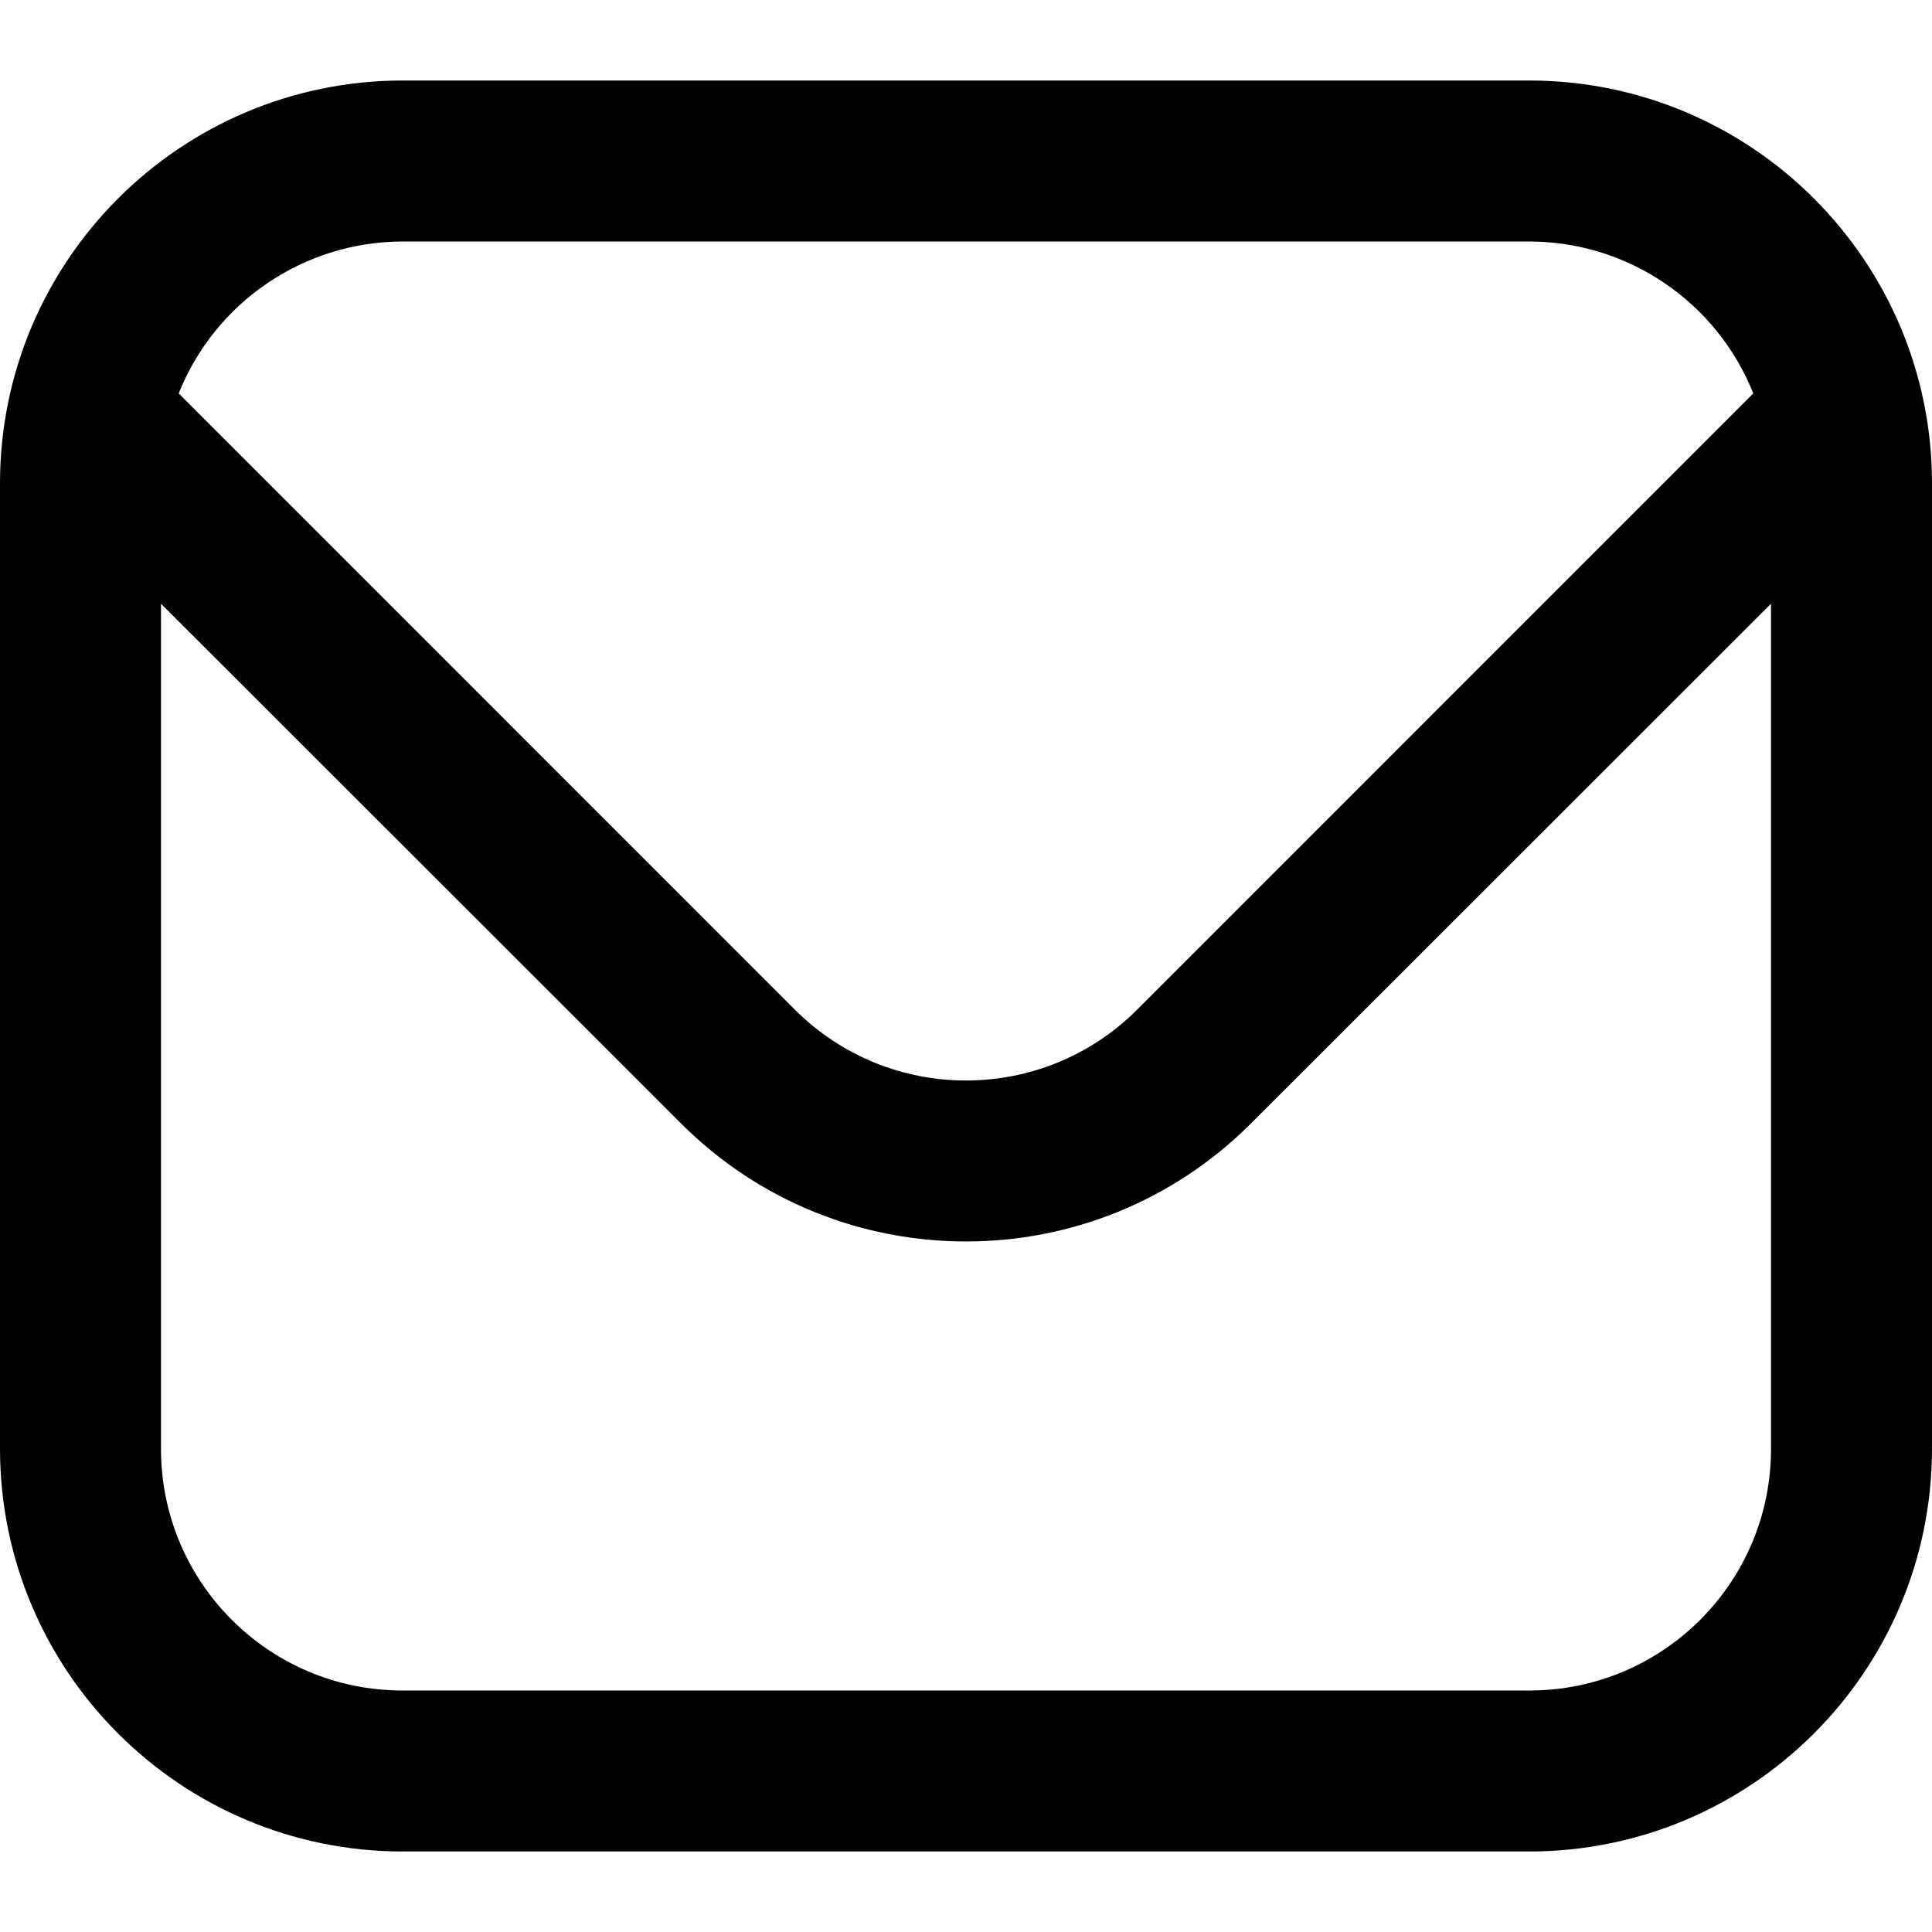
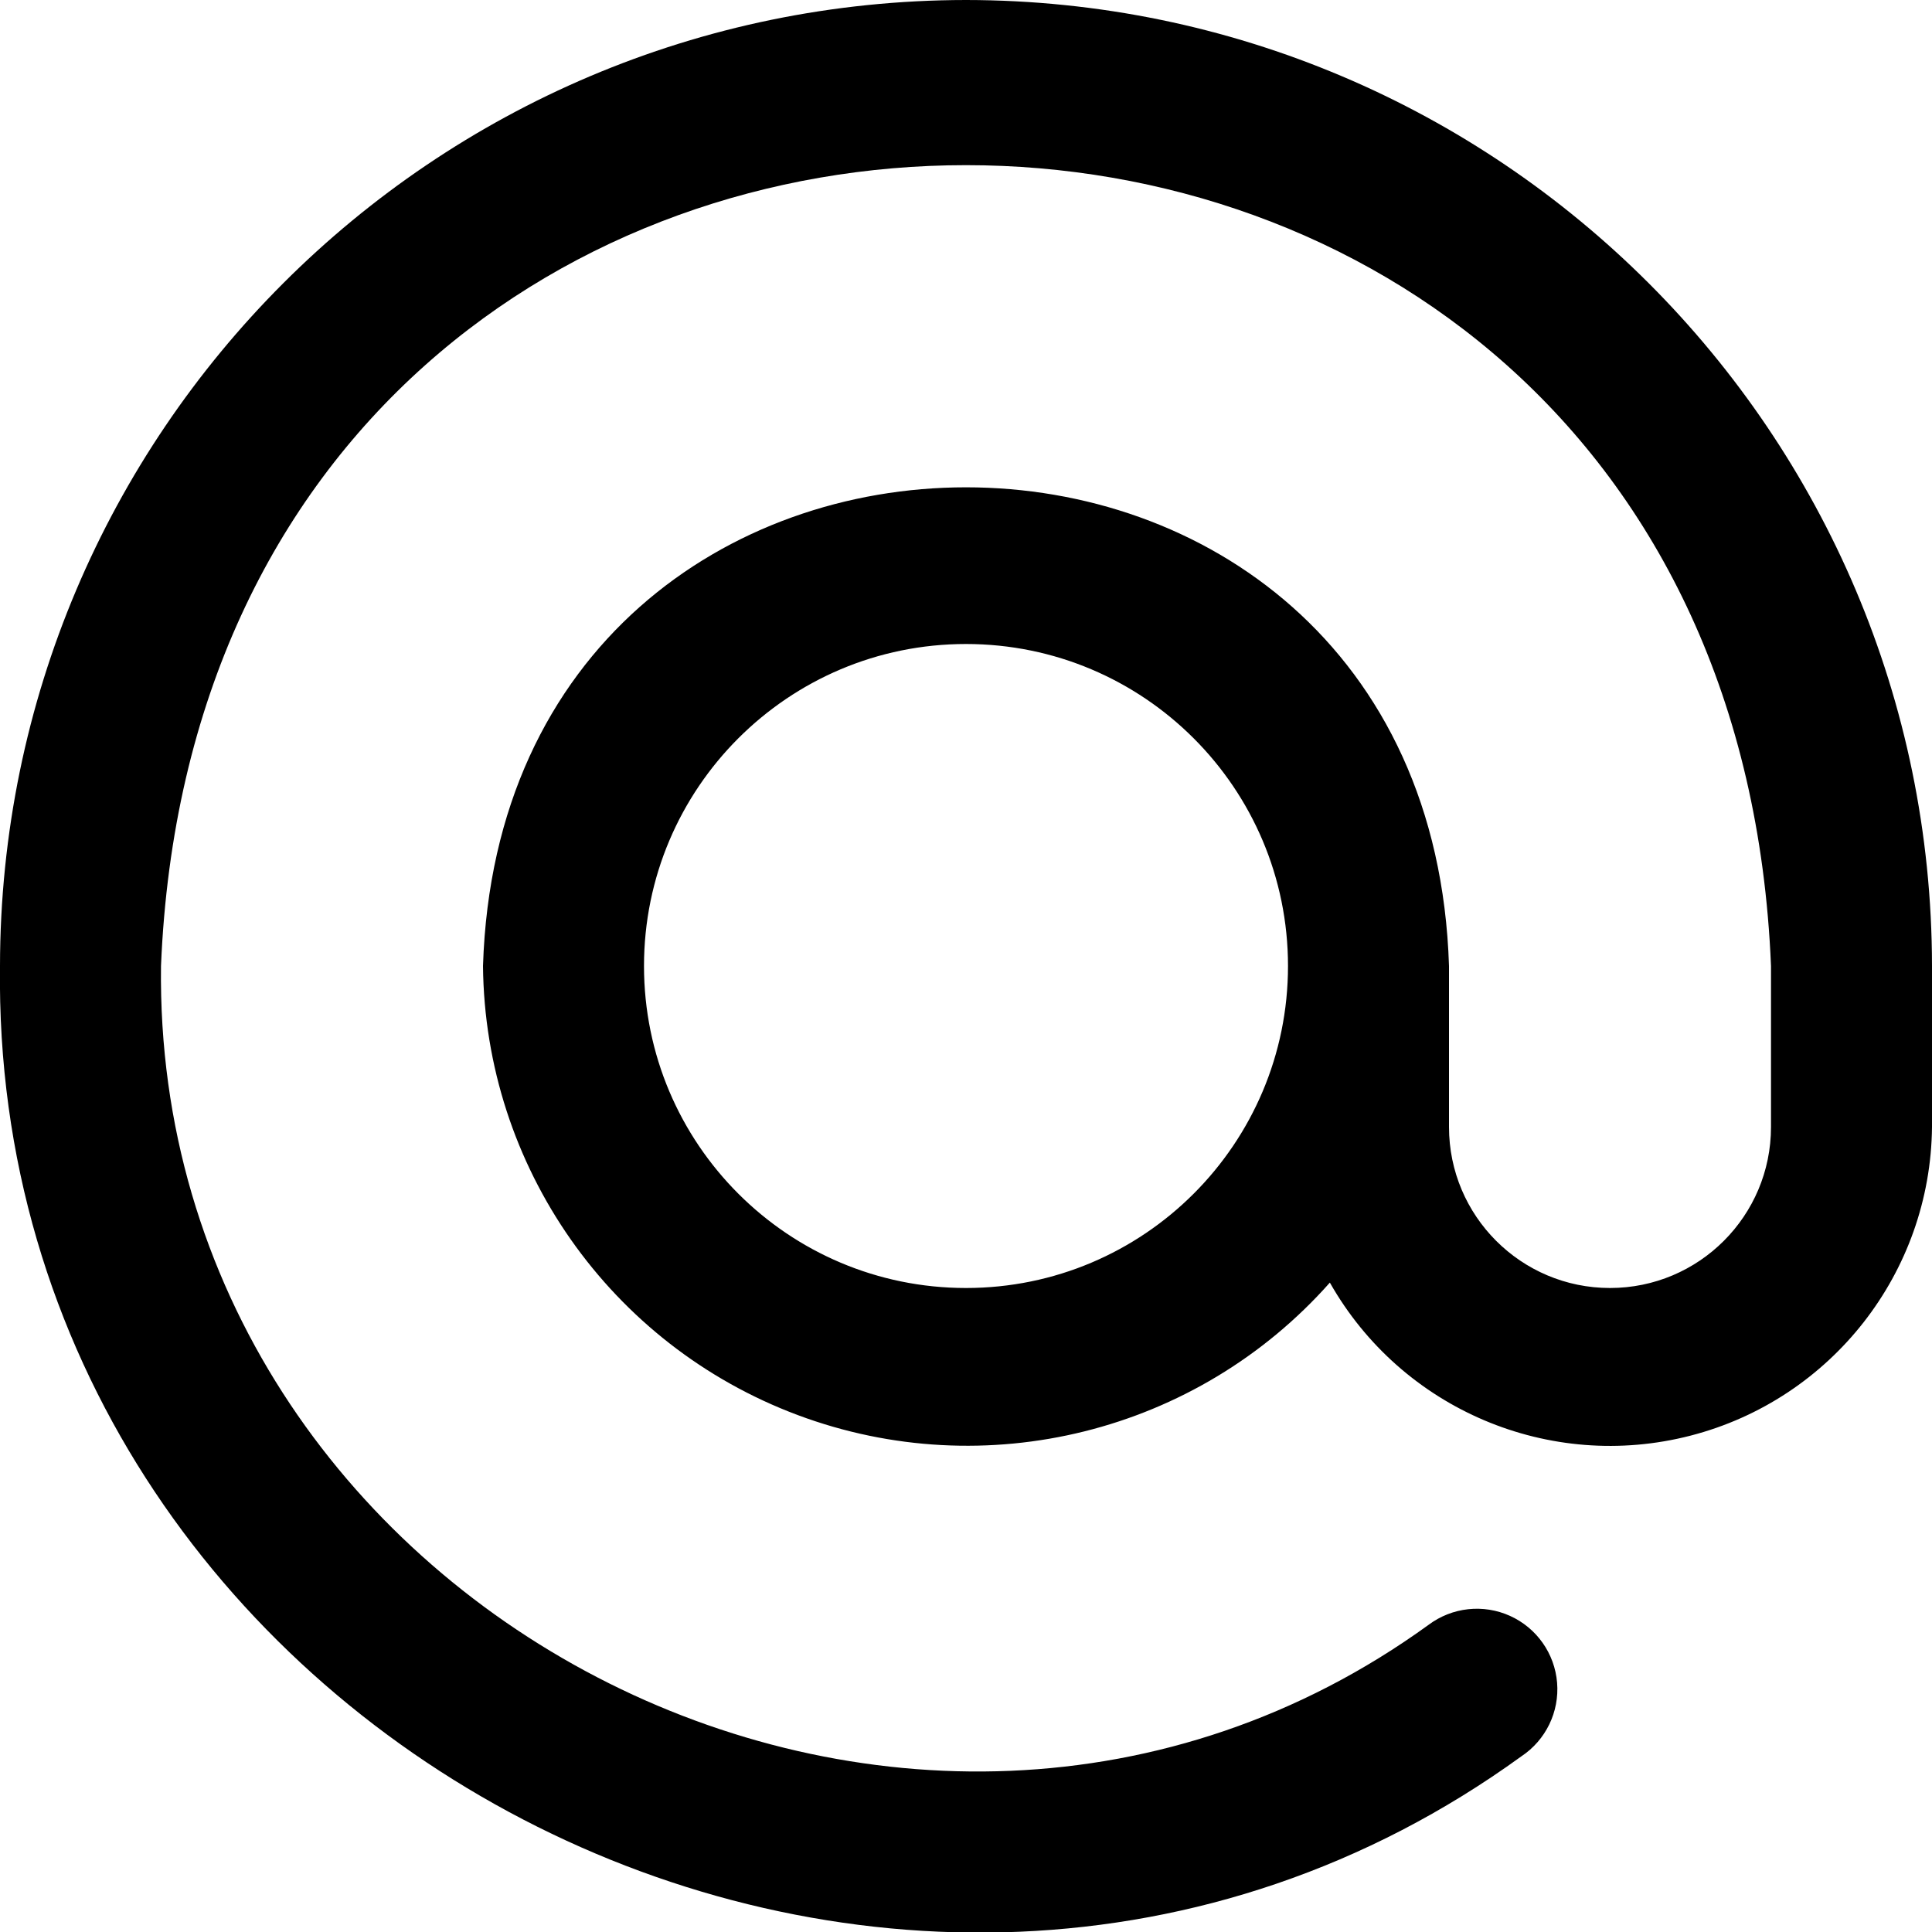
- <svg xmlns="http://www.w3.org/2000/svg" id="Outline" viewBox="0 0 24 24" width="512" height="512">
-   <path d="M19,1H5A5.006,5.006,0,0,0,0,6V18a5.006,5.006,0,0,0,5,5H19a5.006,5.006,0,0,0,5-5V6A5.006,5.006,0,0,0,19,1ZM5,3H19a3,3,0,0,1,2.78,1.887l-7.658,7.659a3.007,3.007,0,0,1-4.244,0L2.22,4.887A3,3,0,0,1,5,3ZM19,21H5a3,3,0,0,1-3-3V7.5L8.464,13.96a5.007,5.007,0,0,0,7.072,0L22,7.5V18A3,3,0,0,1,19,21Z" />
+ <svg xmlns="http://www.w3.org/2000/svg" id="Layer_1" data-name="Layer 1" viewBox="0 0 24 24" width="512" height="512">
+   <path d="M12,0A12.013,12.013,0,0,0,0,12c-.126,9.573,11.159,15.429,18.9,9.817a1,1,0,1,0-1.152-1.634C11.3,24.856,1.9,19.978,2,12,2.549-1.266,21.453-1.263,22,12v2a2,2,0,0,1-4,0V12C17.748,4.071,6.251,4.072,6,12a6.017,6.017,0,0,0,10.52,3.933A4,4,0,0,0,24,14V12A12.013,12.013,0,0,0,12,0Zm0,16a4,4,0,0,1,0-8A4,4,0,0,1,12,16Z" />
</svg>
